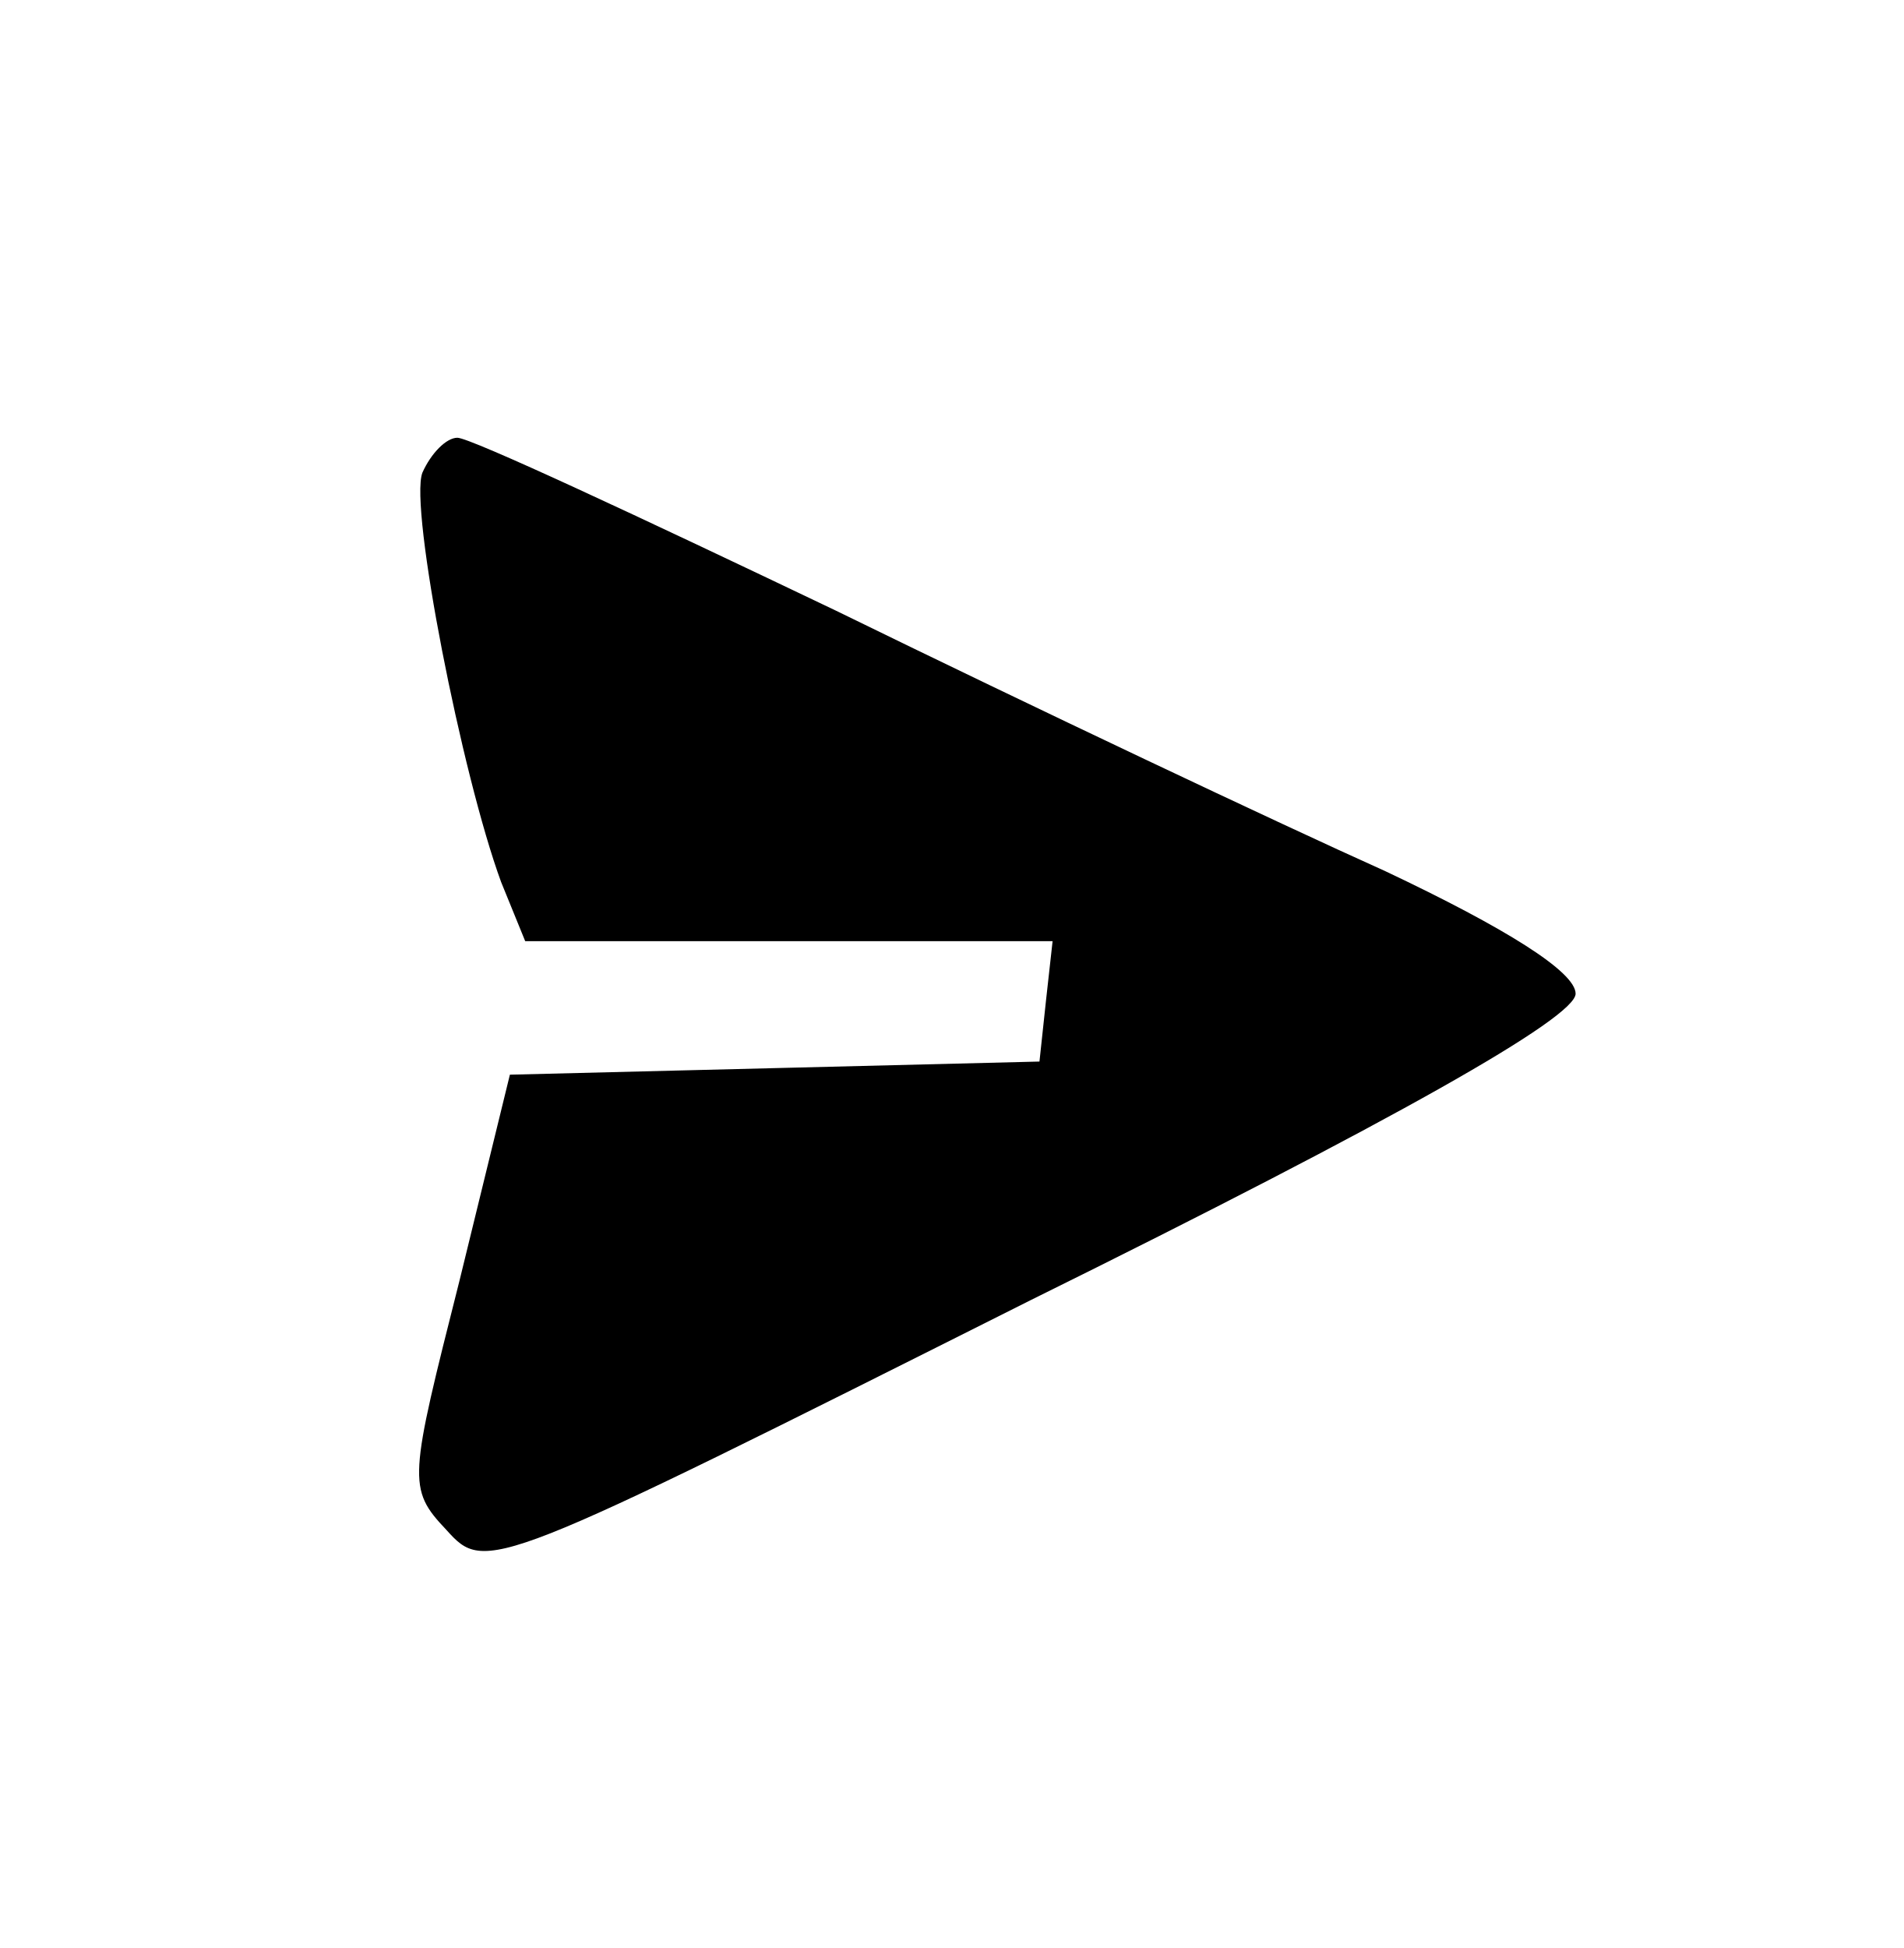
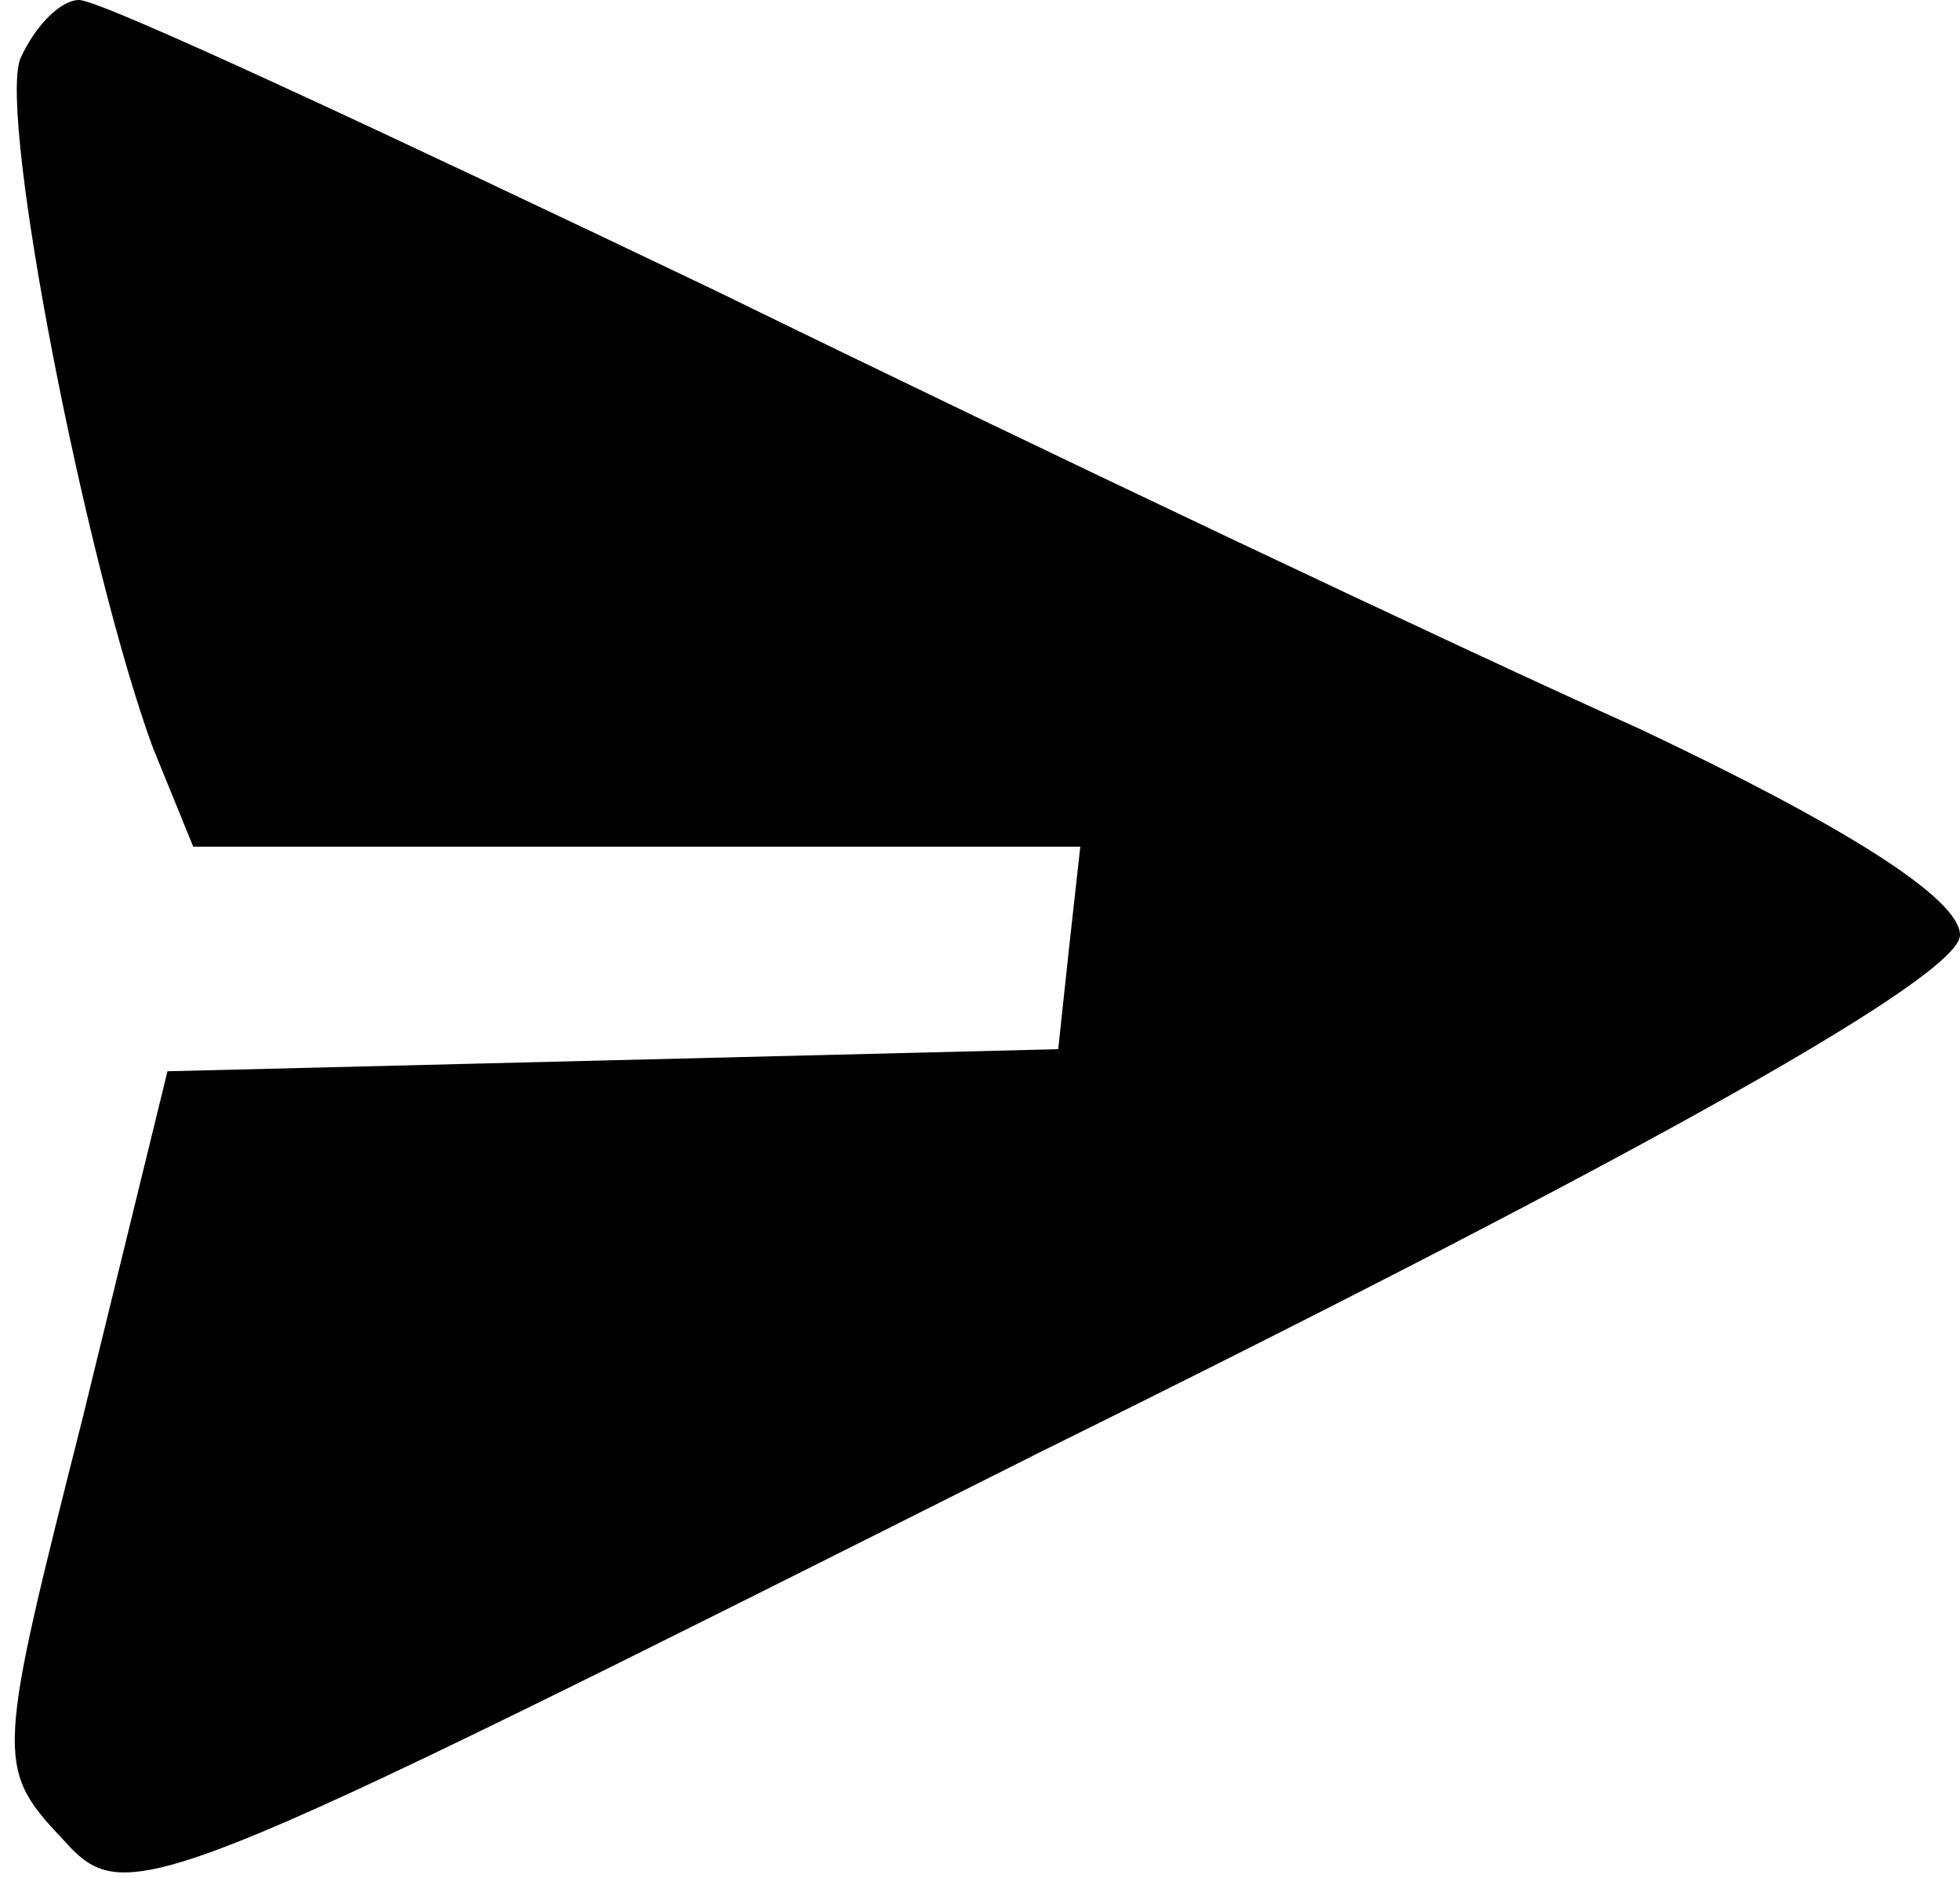
- <svg xmlns="http://www.w3.org/2000/svg" version="1.0" width="87pt" height="89pt" viewBox="0 0 87 89" preserveAspectRatio="xMidYMid meet">
-   <g transform="translate(0,89) scale(0.1,-0.1)" fill="#000000" stroke="none">
-     <path d="M193 674 c-6 -16 18 -138 36 -187 l11 -27 120 0 121 0 -3 -27 -3 -28 -121 -3 -121 -3 -23 -94 c-23 -91 -24 -95 -6 -114 18 -20 20 -19 267 105 166 82 249 129 249 140 0 10 -32 30 -87 56 -49 22 -161 75 -251 119 -90 43 -167 79 -173 79 -5 0 -12 -7 -16 -16z" />
+ <svg xmlns="http://www.w3.org/2000/svg" width="71" height="68" viewBox="0 0 71 68">
+   <g id="g1">
+     <path id="path1" fill="#000000" stroke="none" d="M 0.733 2.133 C -0.067 4.267 3.133 20.533 5.533 27.067 L 7 30.667 L 23 30.667 L 39.133 30.667 L 38.733 34.267 L 38.333 38 L 22.2 38.4 L 6.067 38.8 L 3 51.333 C -0.067 63.467 -0.2 64 2.2 66.533 C 4.6 69.2 4.867 69.067 37.8 52.533 C 59.933 41.6 71 35.333 71 33.867 C 71 32.533 66.733 29.867 59.4 26.4 C 52.867 23.467 37.933 16.4 25.933 10.533 C 13.933 4.8 3.667 0 2.867 0 C 2.2 0 1.267 0.933 0.733 2.133 Z" />
  </g>
</svg>
